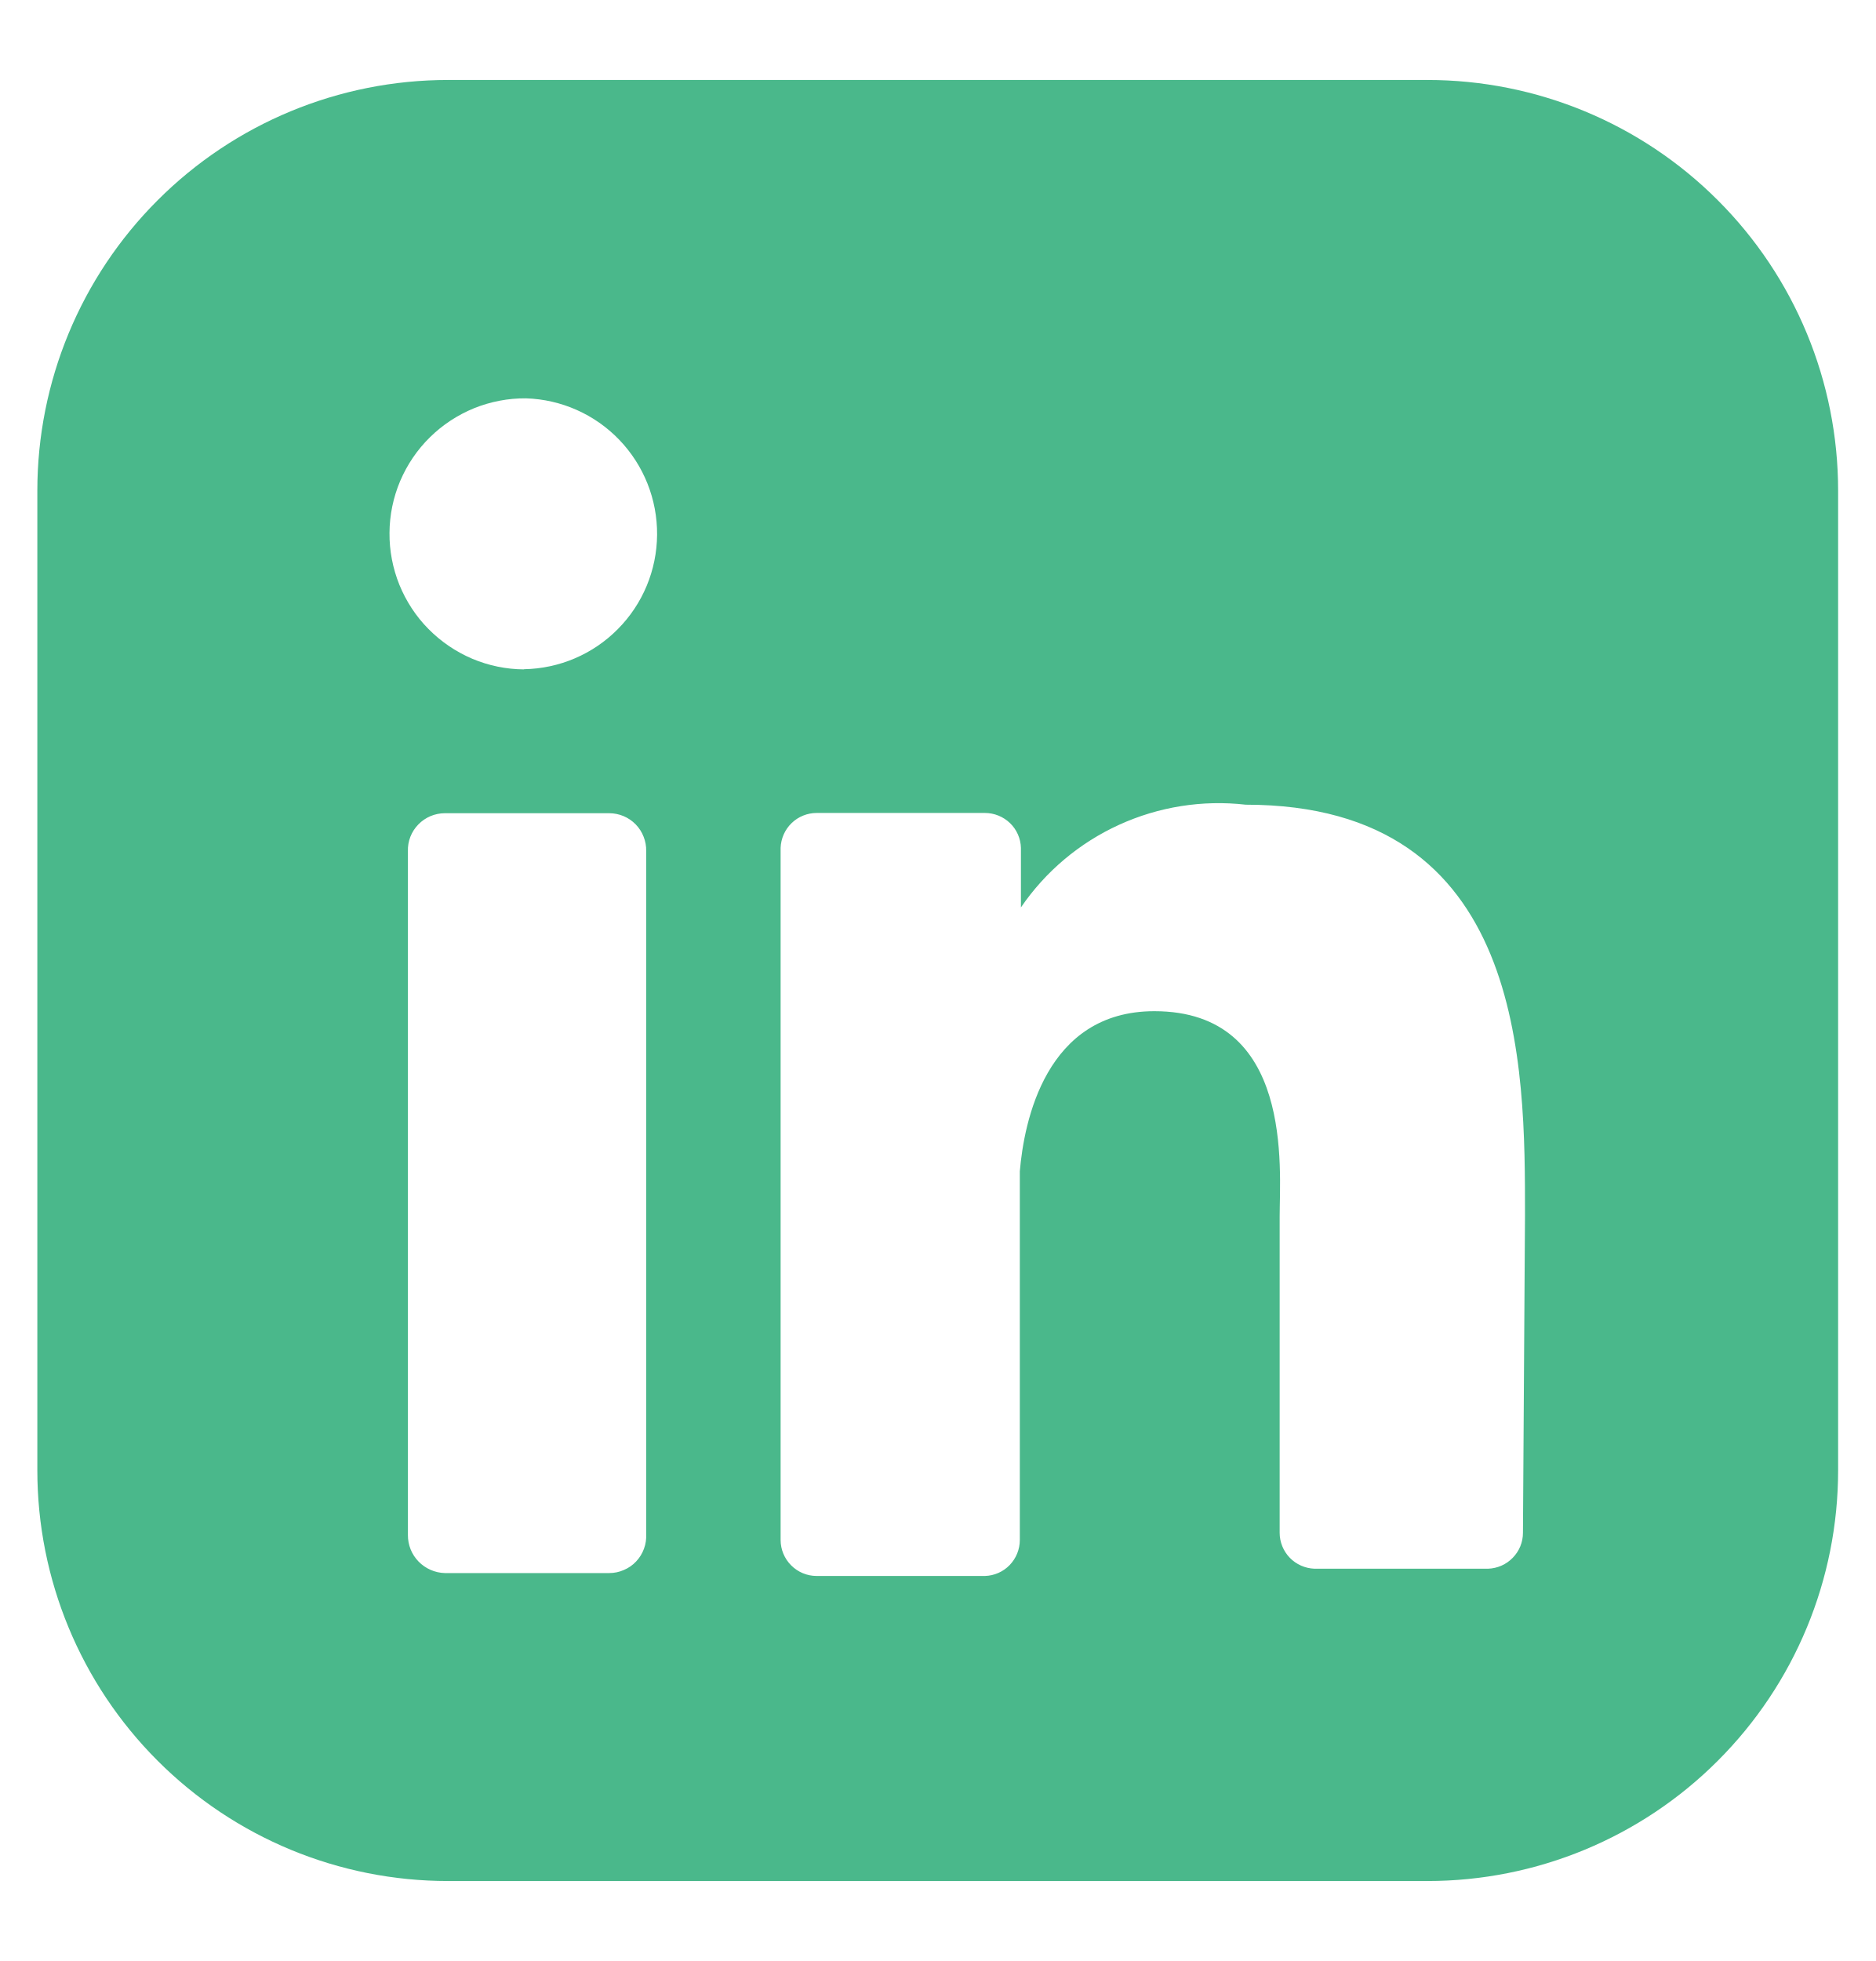
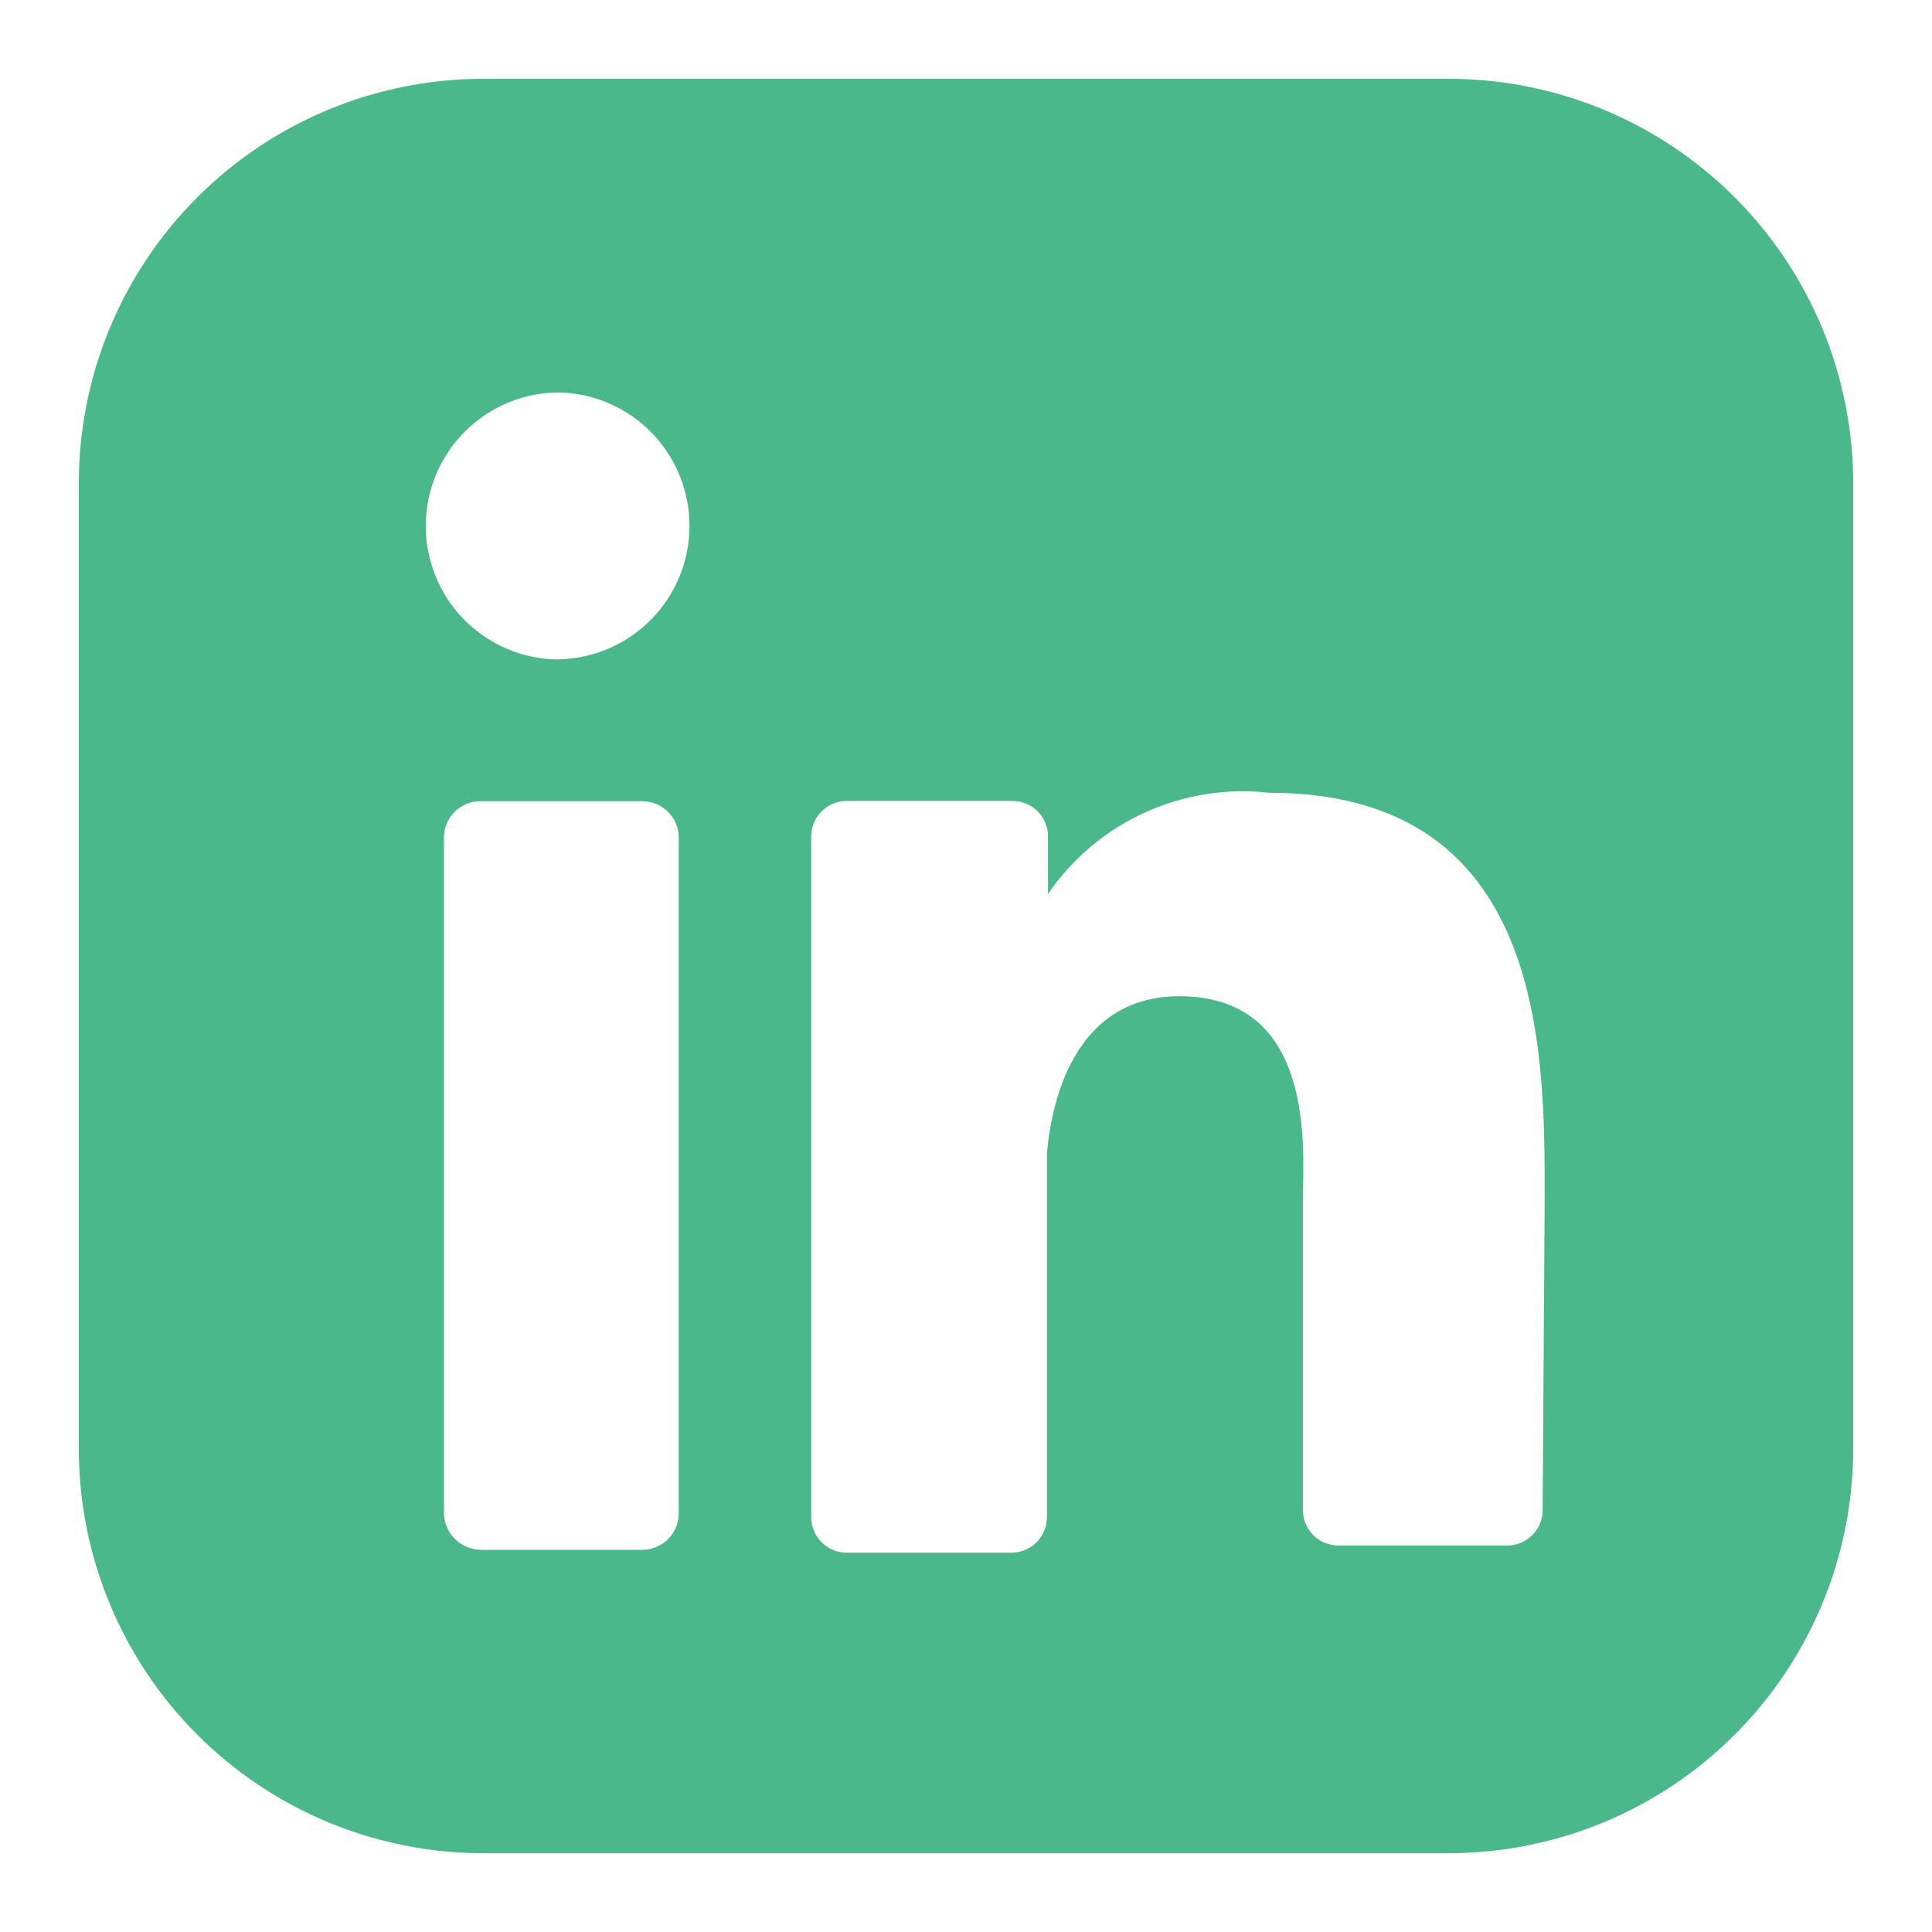
- <svg xmlns="http://www.w3.org/2000/svg" width="22" height="23" viewBox="0 0 22 23" fill="none">
+ <svg xmlns="http://www.w3.org/2000/svg" width="32" height="32" viewBox="0 0 22 23" fill="none">
  <path d="M16.745 0.938H5.255C3.977 0.938 2.752 1.445 1.849 2.349C0.945 3.252 0.438 4.477 0.438 5.755V17.245C0.438 18.523 0.945 19.748 1.849 20.651C2.752 21.555 3.977 22.062 5.255 22.062H16.745C18.023 22.062 19.248 21.555 20.151 20.651C21.055 19.748 21.562 18.523 21.562 17.245V5.755C21.562 4.477 21.055 3.252 20.151 2.349C19.248 1.445 18.023 0.938 16.745 0.938ZM7.58 17.991C7.583 18.05 7.575 18.109 7.554 18.165C7.534 18.22 7.503 18.271 7.462 18.314C7.422 18.357 7.373 18.391 7.318 18.414C7.264 18.438 7.206 18.45 7.147 18.45H5.218C5.102 18.447 4.991 18.398 4.91 18.315C4.829 18.232 4.784 18.12 4.785 18.003V9.983C4.783 9.925 4.793 9.868 4.814 9.814C4.835 9.76 4.867 9.711 4.908 9.669C4.948 9.628 4.996 9.595 5.05 9.572C5.103 9.55 5.16 9.538 5.218 9.538H7.147C7.205 9.538 7.262 9.55 7.315 9.572C7.369 9.595 7.417 9.628 7.457 9.669C7.498 9.711 7.529 9.76 7.55 9.814C7.571 9.868 7.582 9.925 7.58 9.983V17.991ZM6.147 7.851C5.938 7.85 5.731 7.807 5.539 7.726C5.347 7.644 5.173 7.526 5.026 7.377C4.879 7.229 4.764 7.052 4.685 6.859C4.607 6.665 4.567 6.458 4.569 6.25C4.57 6.041 4.613 5.834 4.694 5.642C4.776 5.45 4.894 5.275 5.043 5.129C5.192 4.982 5.368 4.867 5.561 4.788C5.755 4.71 5.962 4.67 6.17 4.672C6.585 4.685 6.978 4.86 7.265 5.159C7.552 5.458 7.711 5.857 7.708 6.272C7.705 6.687 7.54 7.084 7.248 7.378C6.957 7.673 6.561 7.842 6.147 7.849M17.865 17.978C17.865 18.088 17.822 18.193 17.745 18.271C17.669 18.35 17.565 18.395 17.456 18.399H15.42C15.31 18.395 15.206 18.349 15.13 18.271C15.054 18.192 15.011 18.087 15.011 17.977V14.268C15.011 13.714 15.18 11.86 13.541 11.86C12.264 11.86 12.012 13.16 11.963 13.738V18.062C11.963 18.172 11.92 18.277 11.844 18.356C11.768 18.435 11.663 18.481 11.554 18.484H9.579C9.467 18.484 9.36 18.439 9.281 18.36C9.202 18.281 9.157 18.174 9.157 18.062V9.944C9.161 9.835 9.207 9.73 9.286 9.654C9.364 9.578 9.47 9.535 9.58 9.535H11.554C11.663 9.535 11.769 9.578 11.848 9.654C11.927 9.73 11.973 9.835 11.976 9.944V10.643C12.264 10.221 12.662 9.886 13.127 9.674C13.591 9.462 14.105 9.38 14.613 9.438C17.901 9.438 17.889 12.51 17.889 14.256L17.865 17.978Z" fill="#4AB88B" />
</svg>
